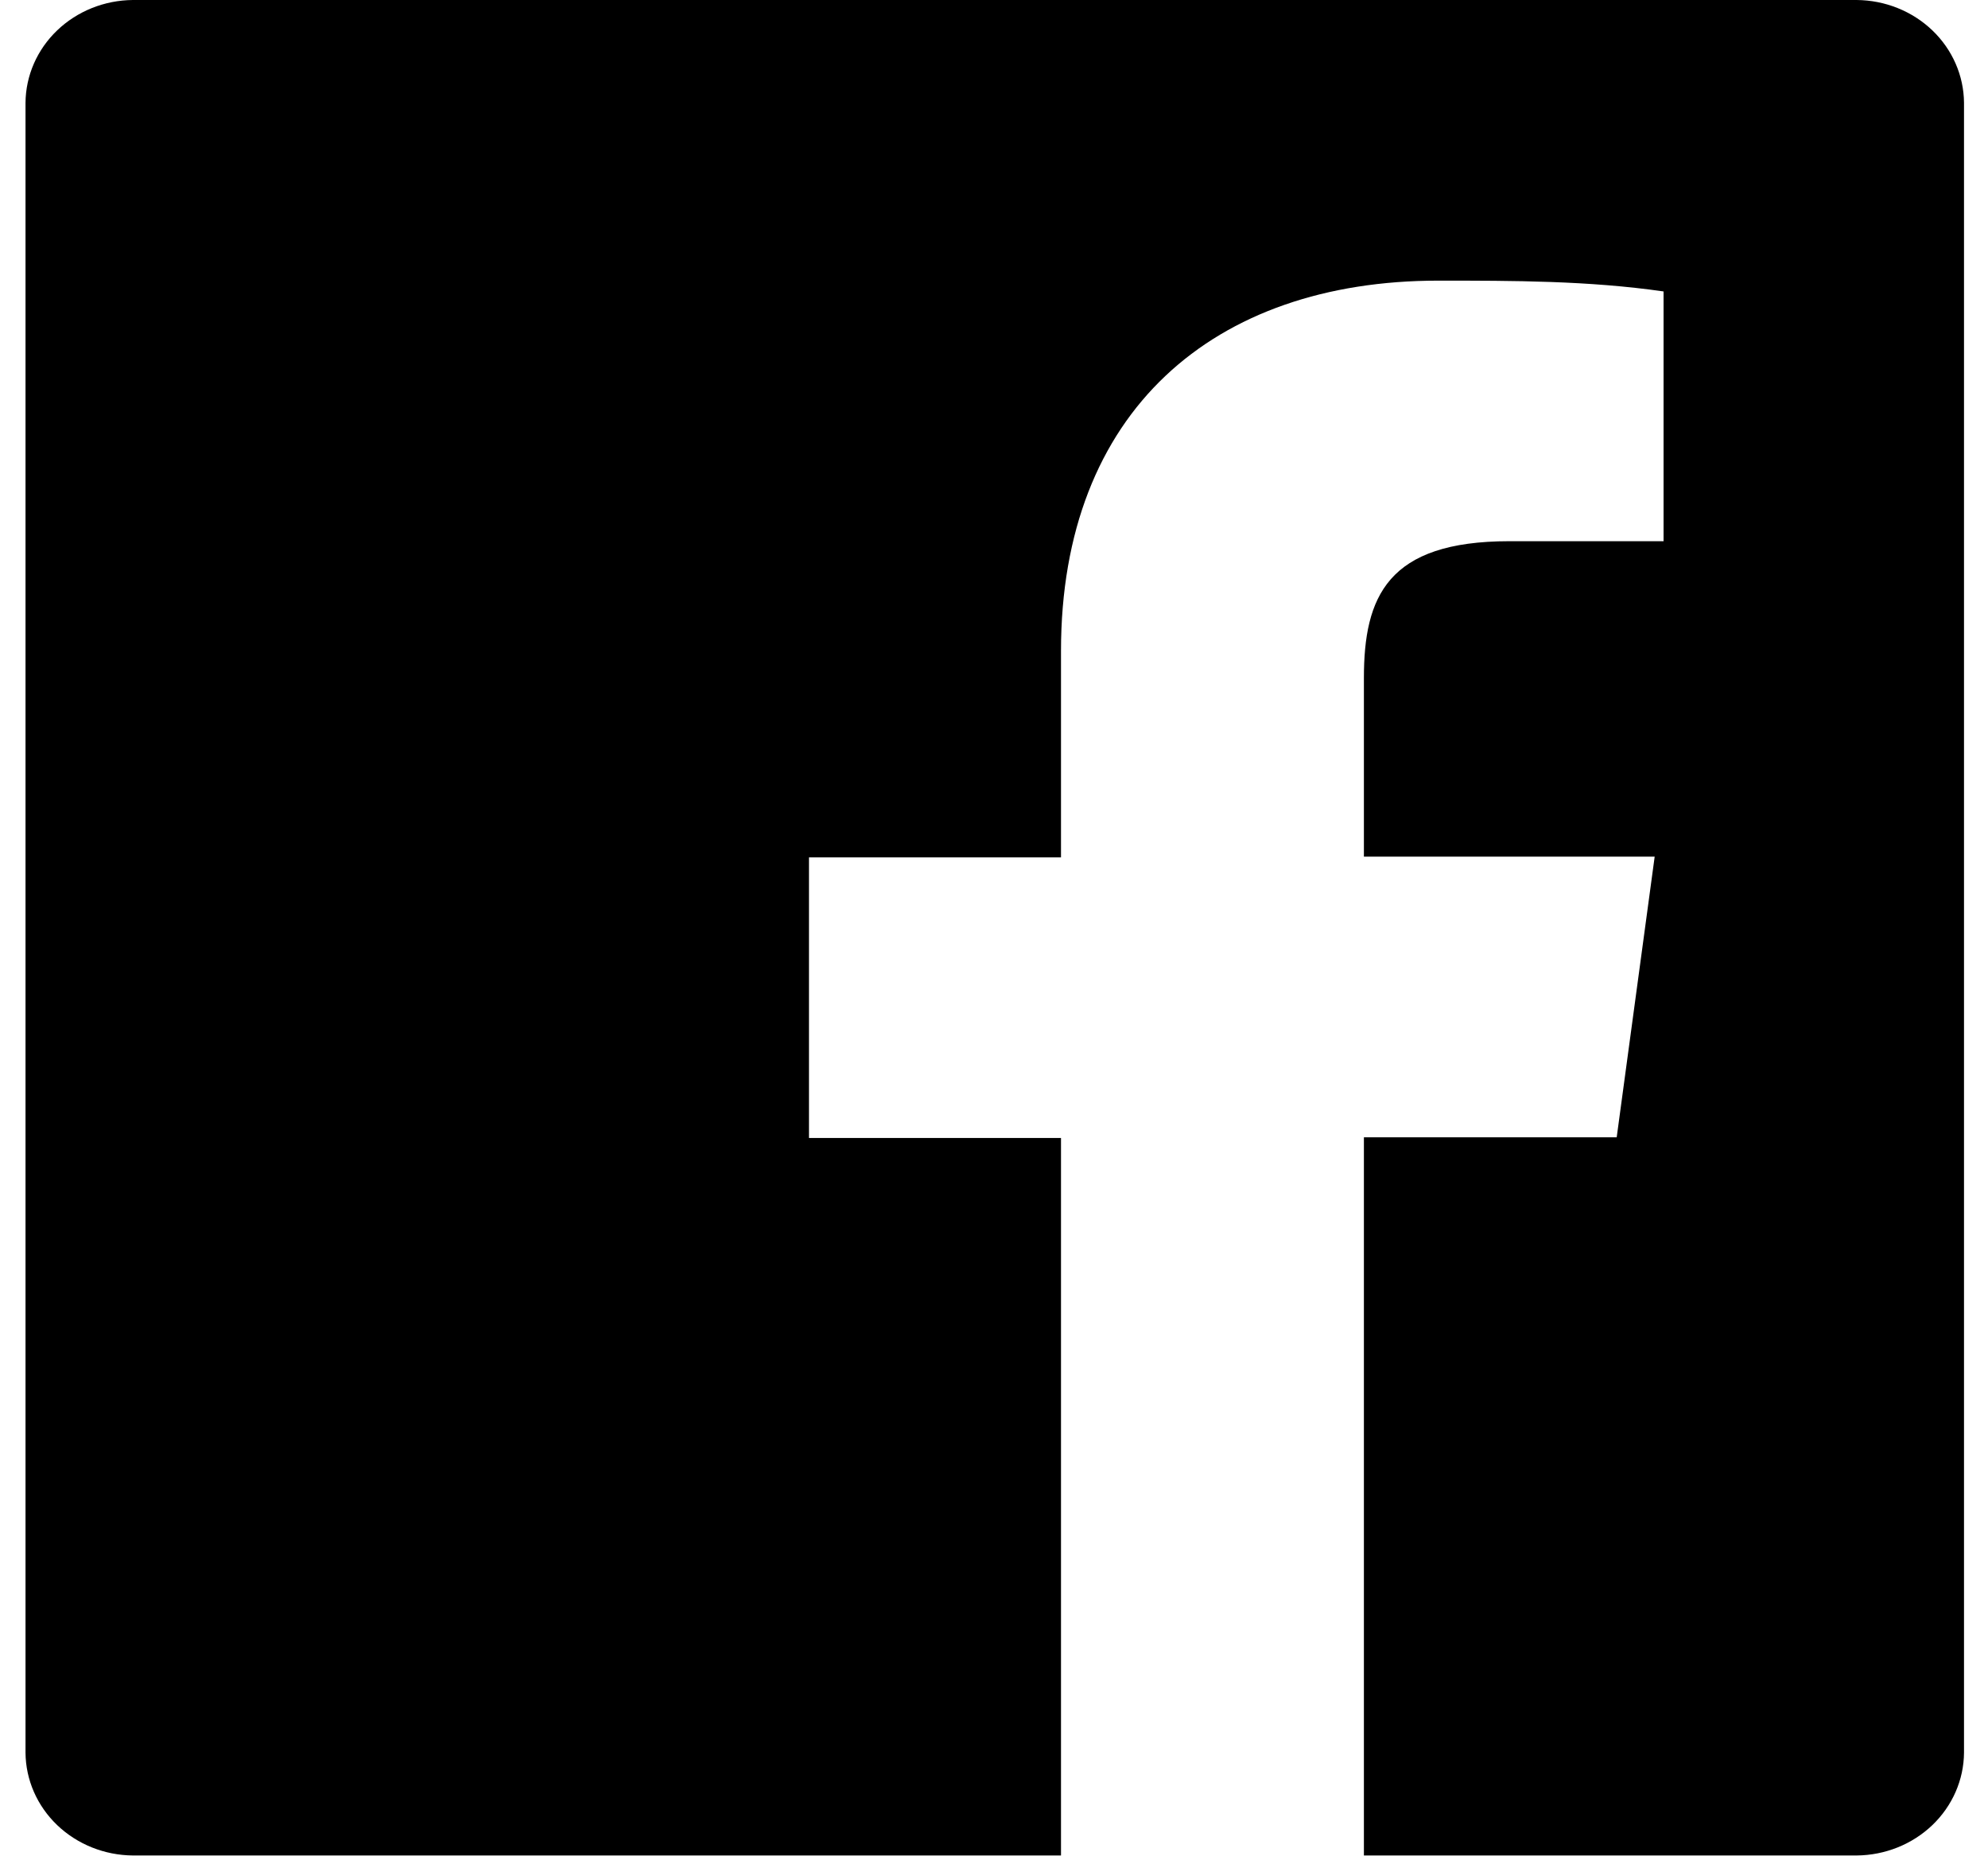
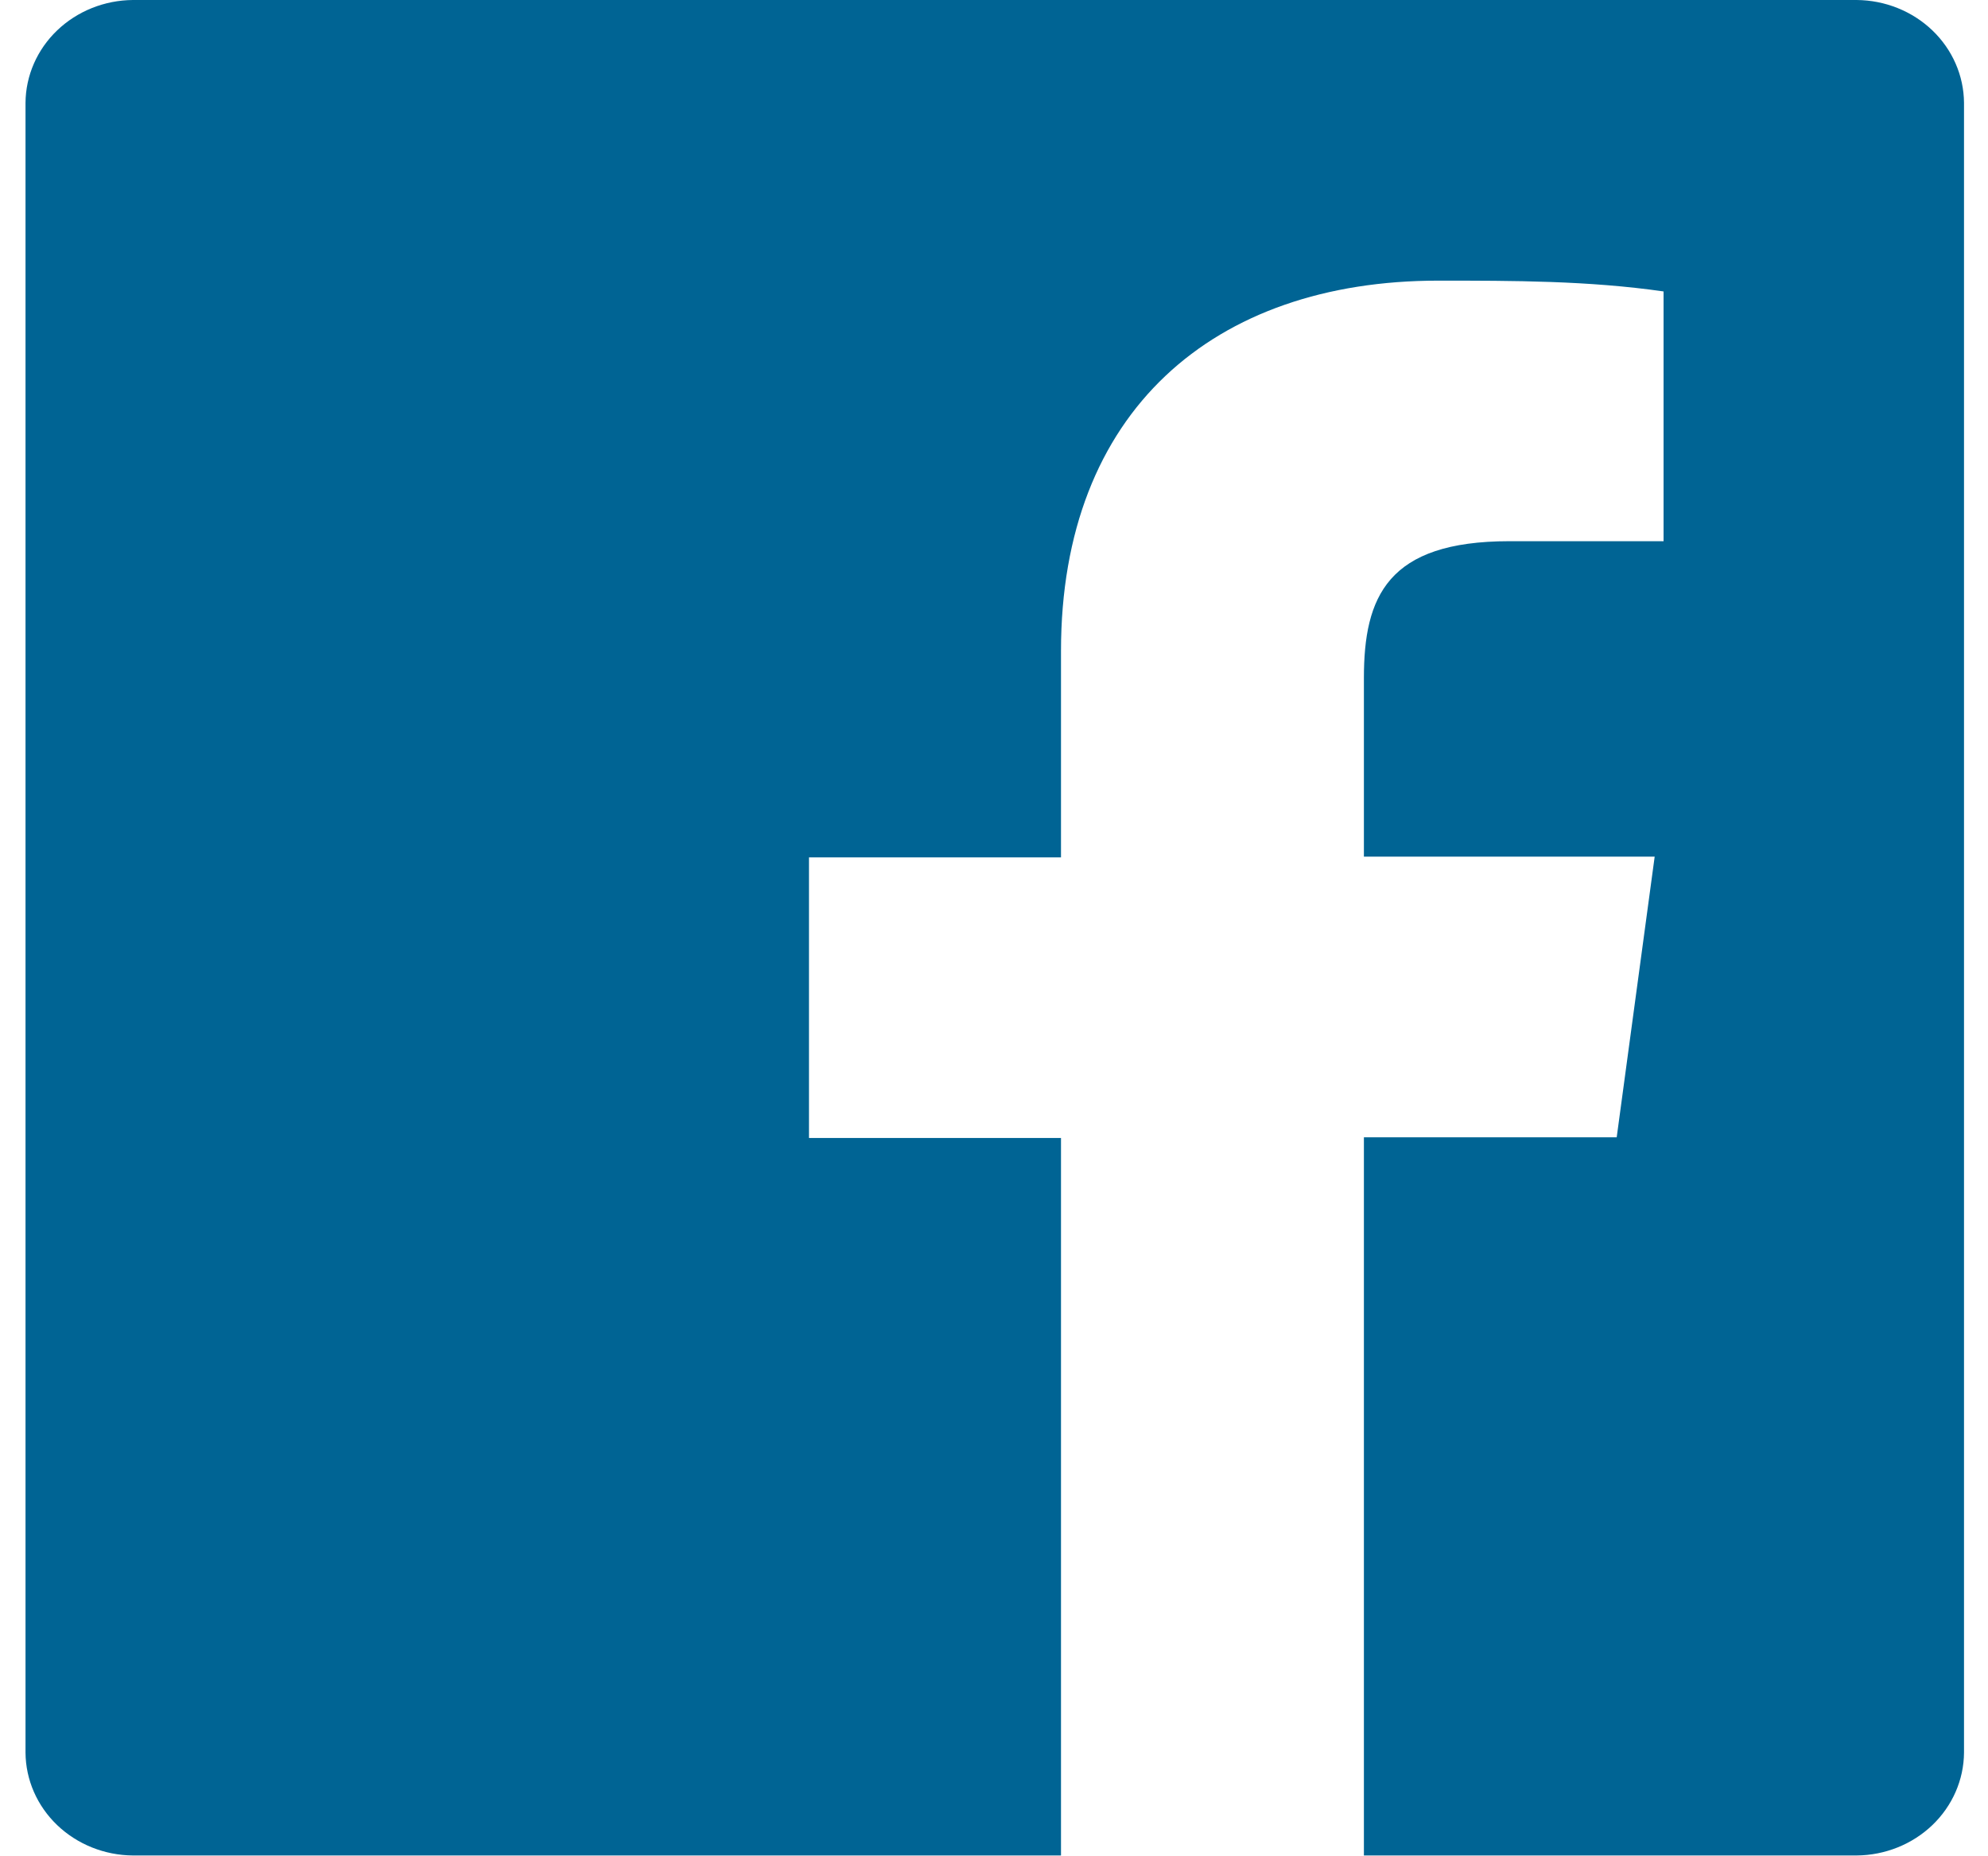
<svg xmlns="http://www.w3.org/2000/svg" width="30" height="28" viewBox="0 0 30 28" fill="none">
-   <path d="M28.017 0H2.006C1.577 0.003 1.166 0.168 0.863 0.458C0.56 0.748 0.388 1.141 0.385 1.552V26.448C0.388 26.859 0.56 27.252 0.863 27.542C1.166 27.832 1.577 27.997 2.006 28H16.011V17.173H12.208V12.938H16.011V9.823C16.011 6.207 18.315 4.235 21.703 4.235C22.837 4.235 23.97 4.235 25.104 4.398V8.167H22.776C20.935 8.167 20.582 9.007 20.582 10.232V12.927H24.97L24.397 17.162H20.582V28H28.017C28.446 27.997 28.857 27.832 29.16 27.542C29.463 27.252 29.635 26.859 29.638 26.448V1.552C29.635 1.141 29.463 0.748 29.16 0.458C28.857 0.168 28.446 0.003 28.017 0Z" fill="black" />
+   <path d="M28.017 0H2.006C1.577 0.003 1.166 0.168 0.863 0.458C0.56 0.748 0.388 1.141 0.385 1.552V26.448C0.388 26.859 0.56 27.252 0.863 27.542C1.166 27.832 1.577 27.997 2.006 28H16.011V17.173H12.208V12.938H16.011V9.823C16.011 6.207 18.315 4.235 21.703 4.235C22.837 4.235 23.97 4.235 25.104 4.398V8.167H22.776C20.935 8.167 20.582 9.007 20.582 10.232V12.927H24.97L24.397 17.162H20.582V28H28.017C28.446 27.997 28.857 27.832 29.16 27.542C29.463 27.252 29.635 26.859 29.638 26.448V1.552C29.635 1.141 29.463 0.748 29.16 0.458C28.857 0.168 28.446 0.003 28.017 0Z" fill="#006494" />
</svg>
